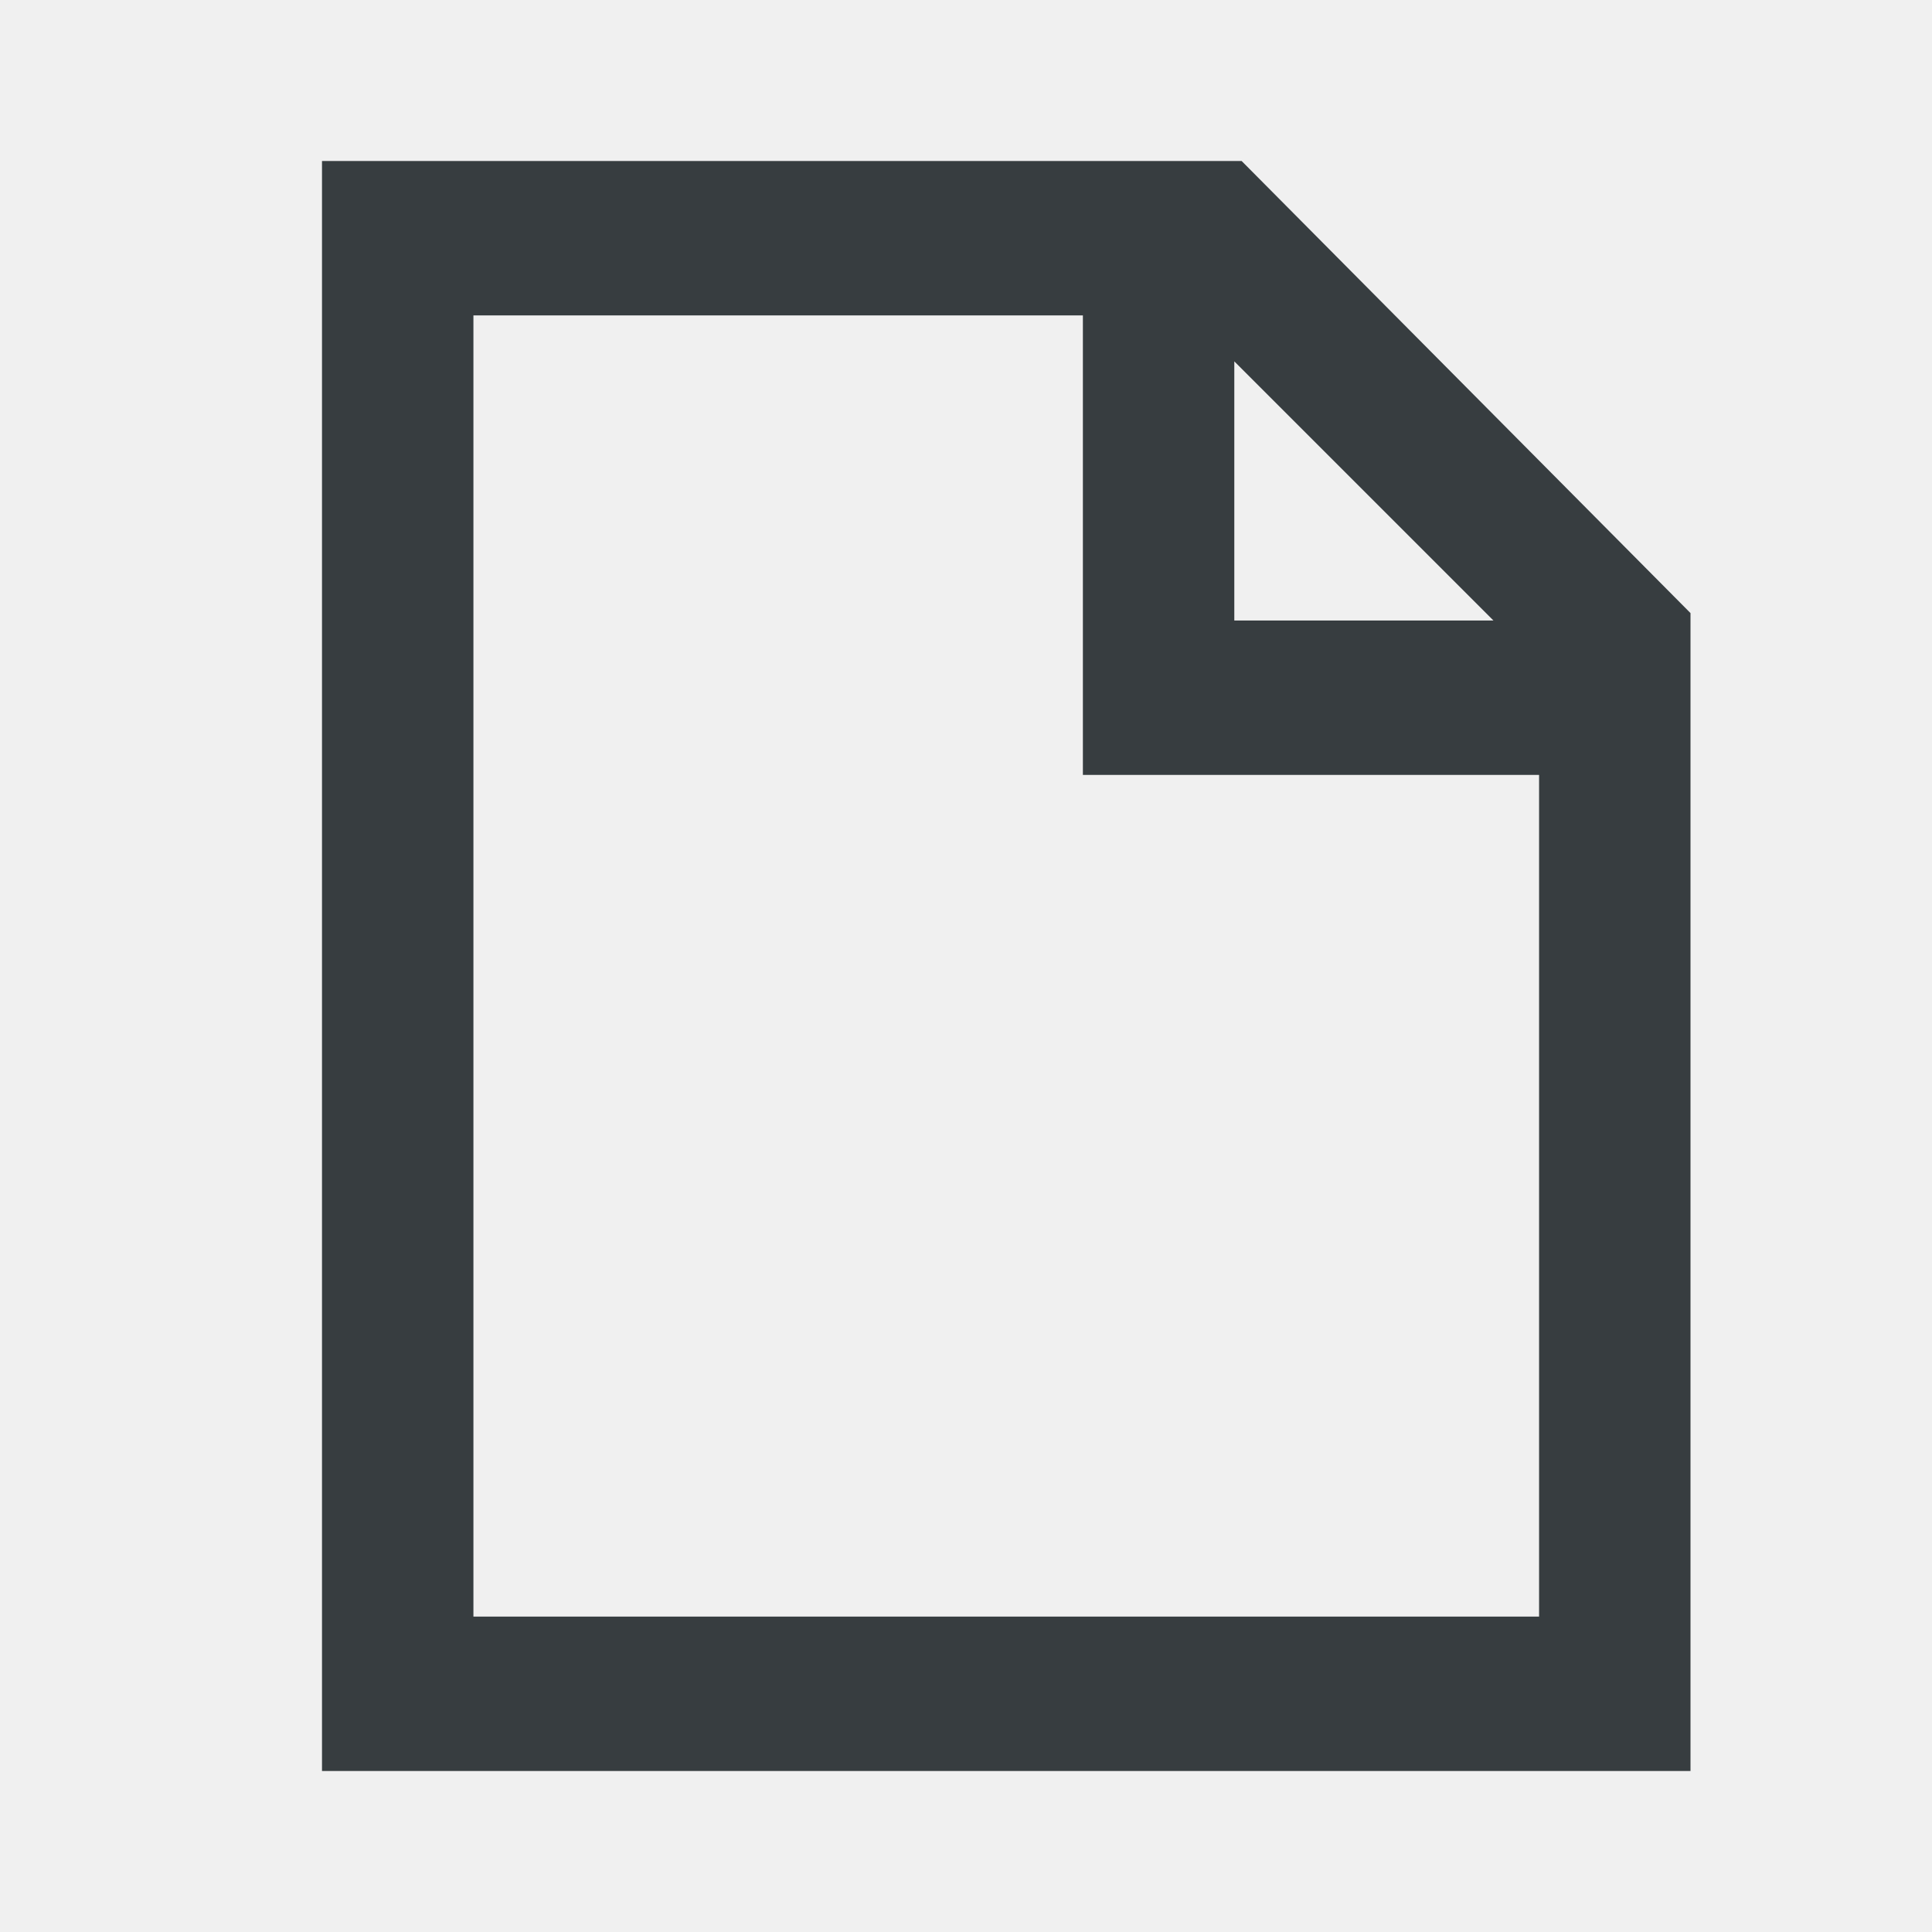
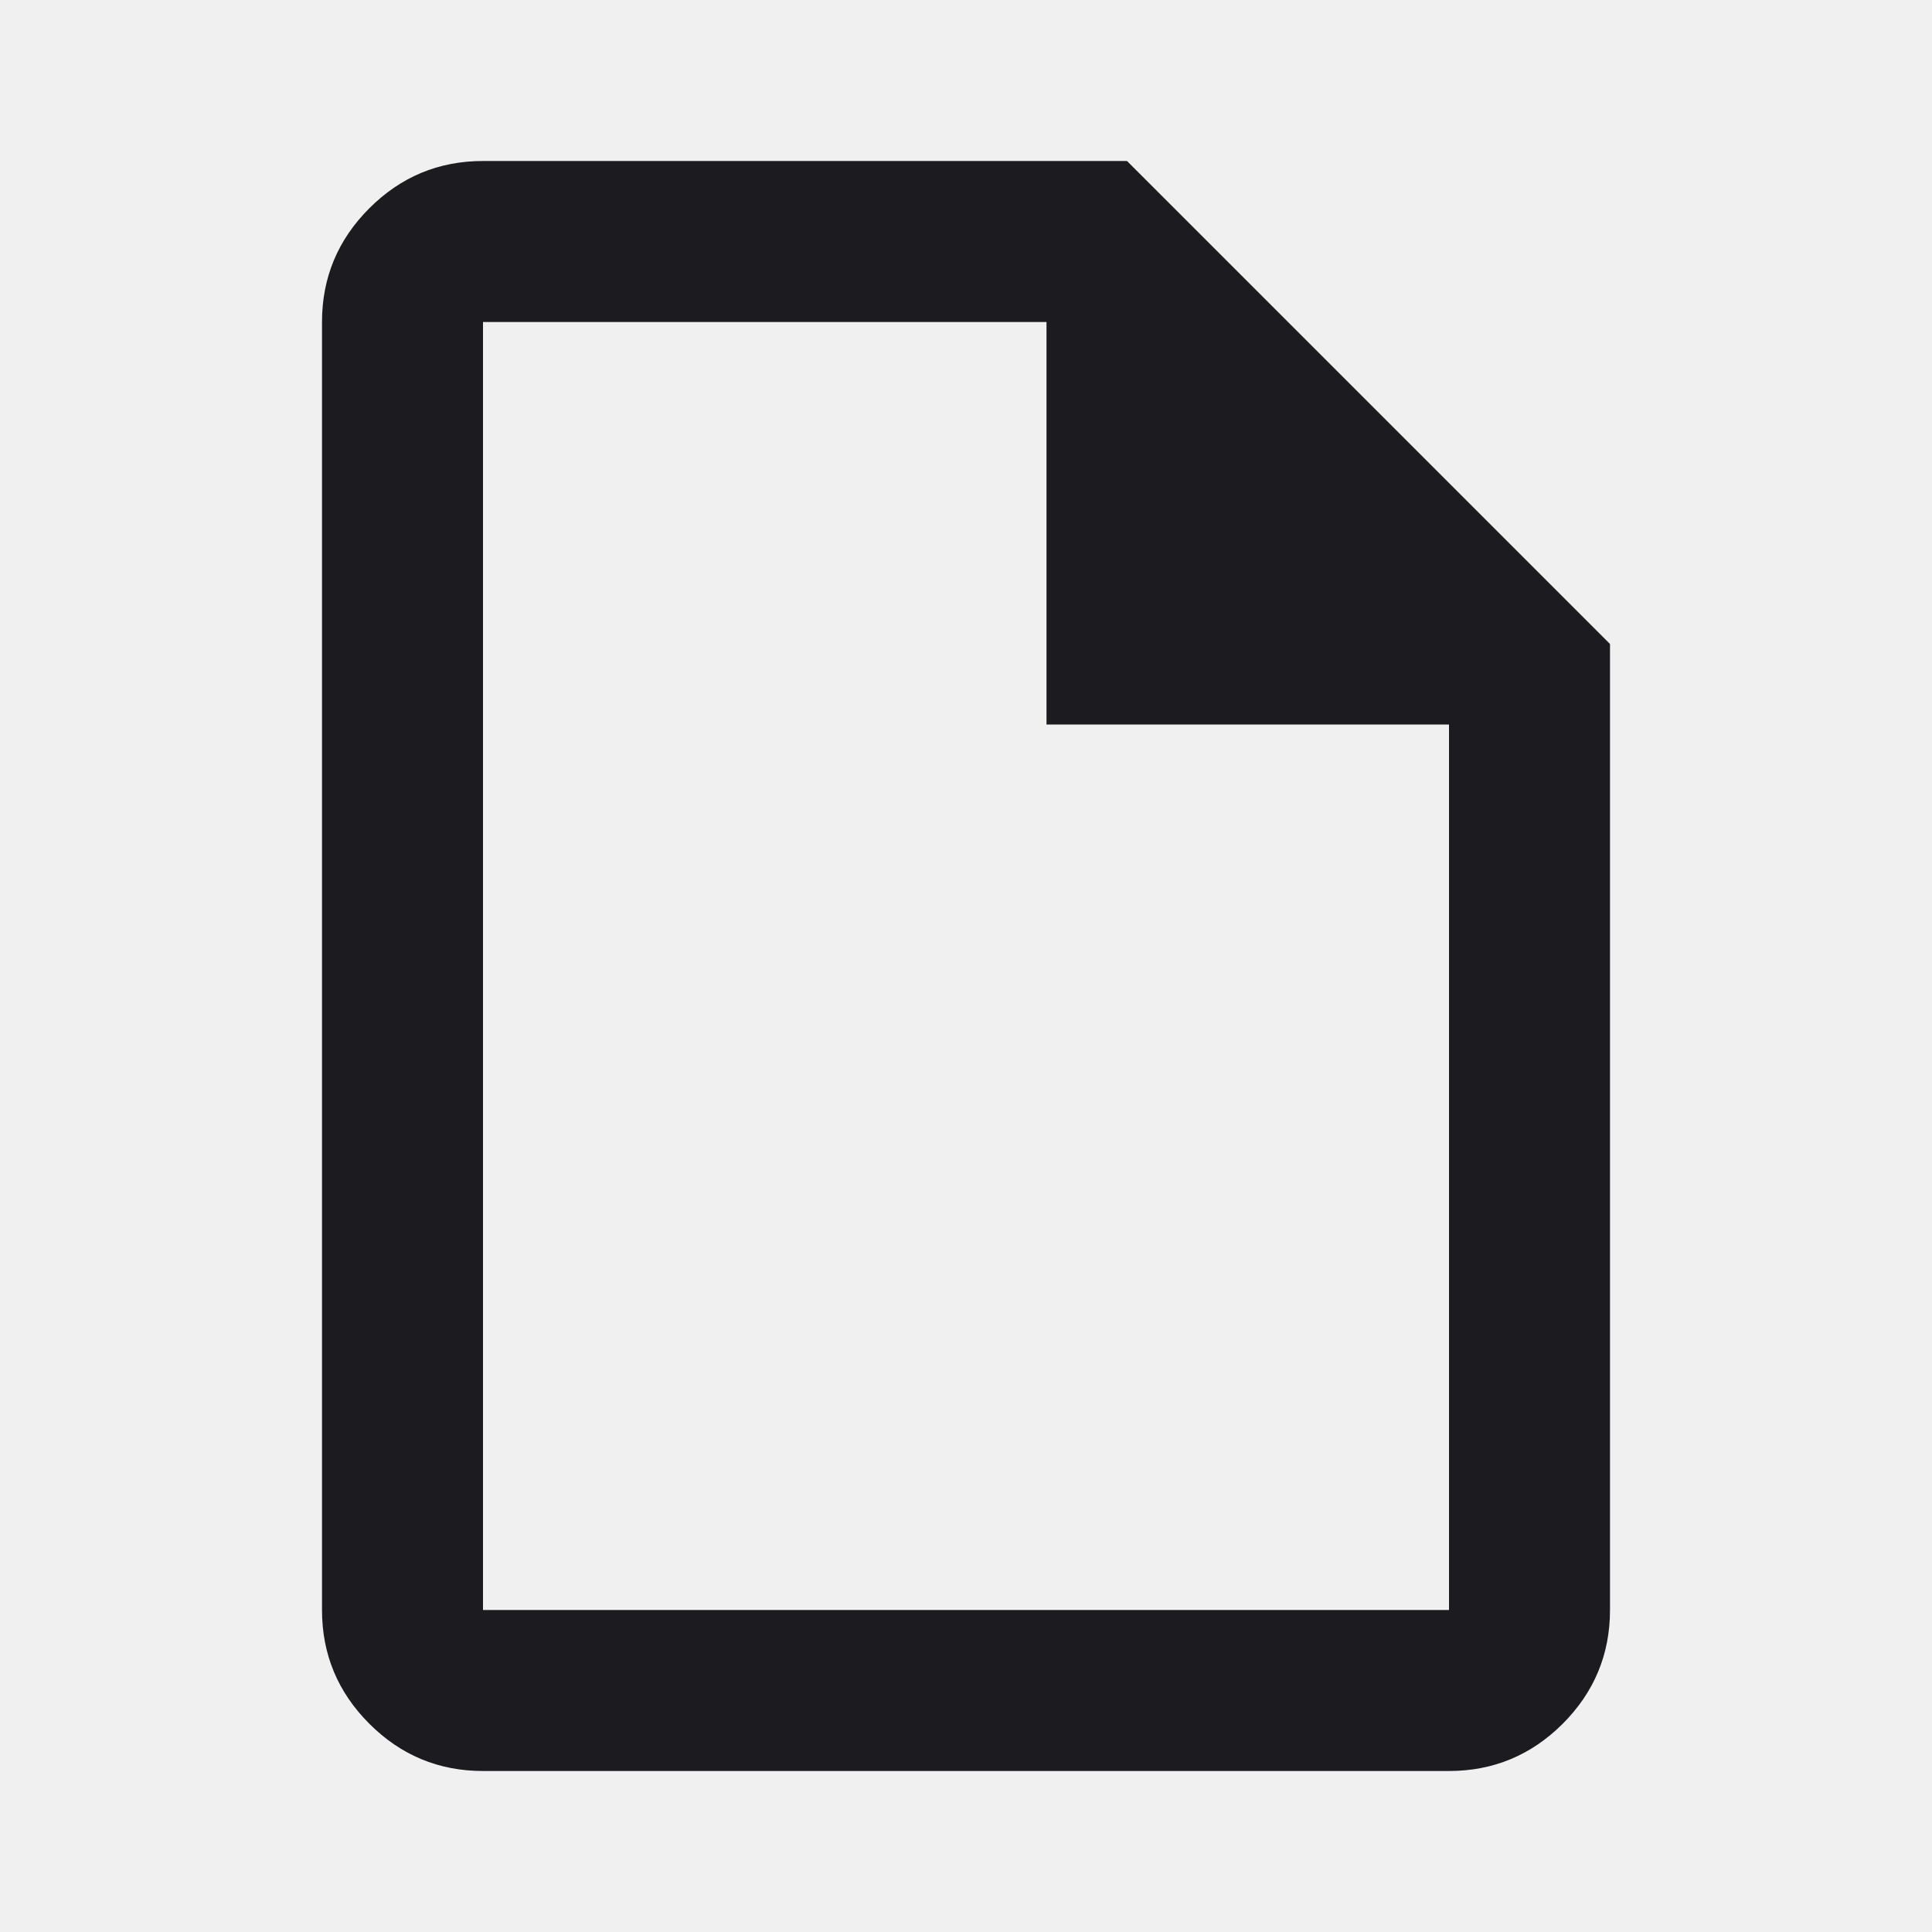
<svg xmlns="http://www.w3.org/2000/svg" width="24" height="24" viewBox="0 0 24 24" fill="none">
-   <path d="M4 2H15.424L21 7.616V22H4V2ZM5.881 3.918V20.082H19.119V9.626H13.452V3.918H5.881ZM15.333 4.489V7.708H18.552L15.333 4.489Z" fill="#373D40" />
+   <g clip-path="url(#clip0_493_22205)">
+     <mask id="mask0_493_22205" style="mask-type:alpha" maskUnits="userSpaceOnUse" x="0" y="0" width="24" height="24">
+       <rect width="24" height="24" fill="#D9D9D9" />
+     </mask>
+     <g mask="url(#mask0_493_22205)">
+       <path d="M6 22C5.45 22 4.979 21.804 4.588 21.413C4.196 21.021 4 20.55 4 20V4C4 3.45 4.196 2.979 4.588 2.587C4.979 2.196 5.45 2 6 2H14L20 8V20C20 20.55 19.804 21.021 19.413 21.413C19.021 21.804 18.55 22 18 22H6ZM13 9V4H6V20H18V9H13Z" fill="#1C1B1F" />
+     </g>
+   </g>
+   <defs>
+     <clipPath id="clip0_493_22205">
+       <rect width="24" height="24" fill="white" />
+     </clipPath>
+   </defs>
</svg>
